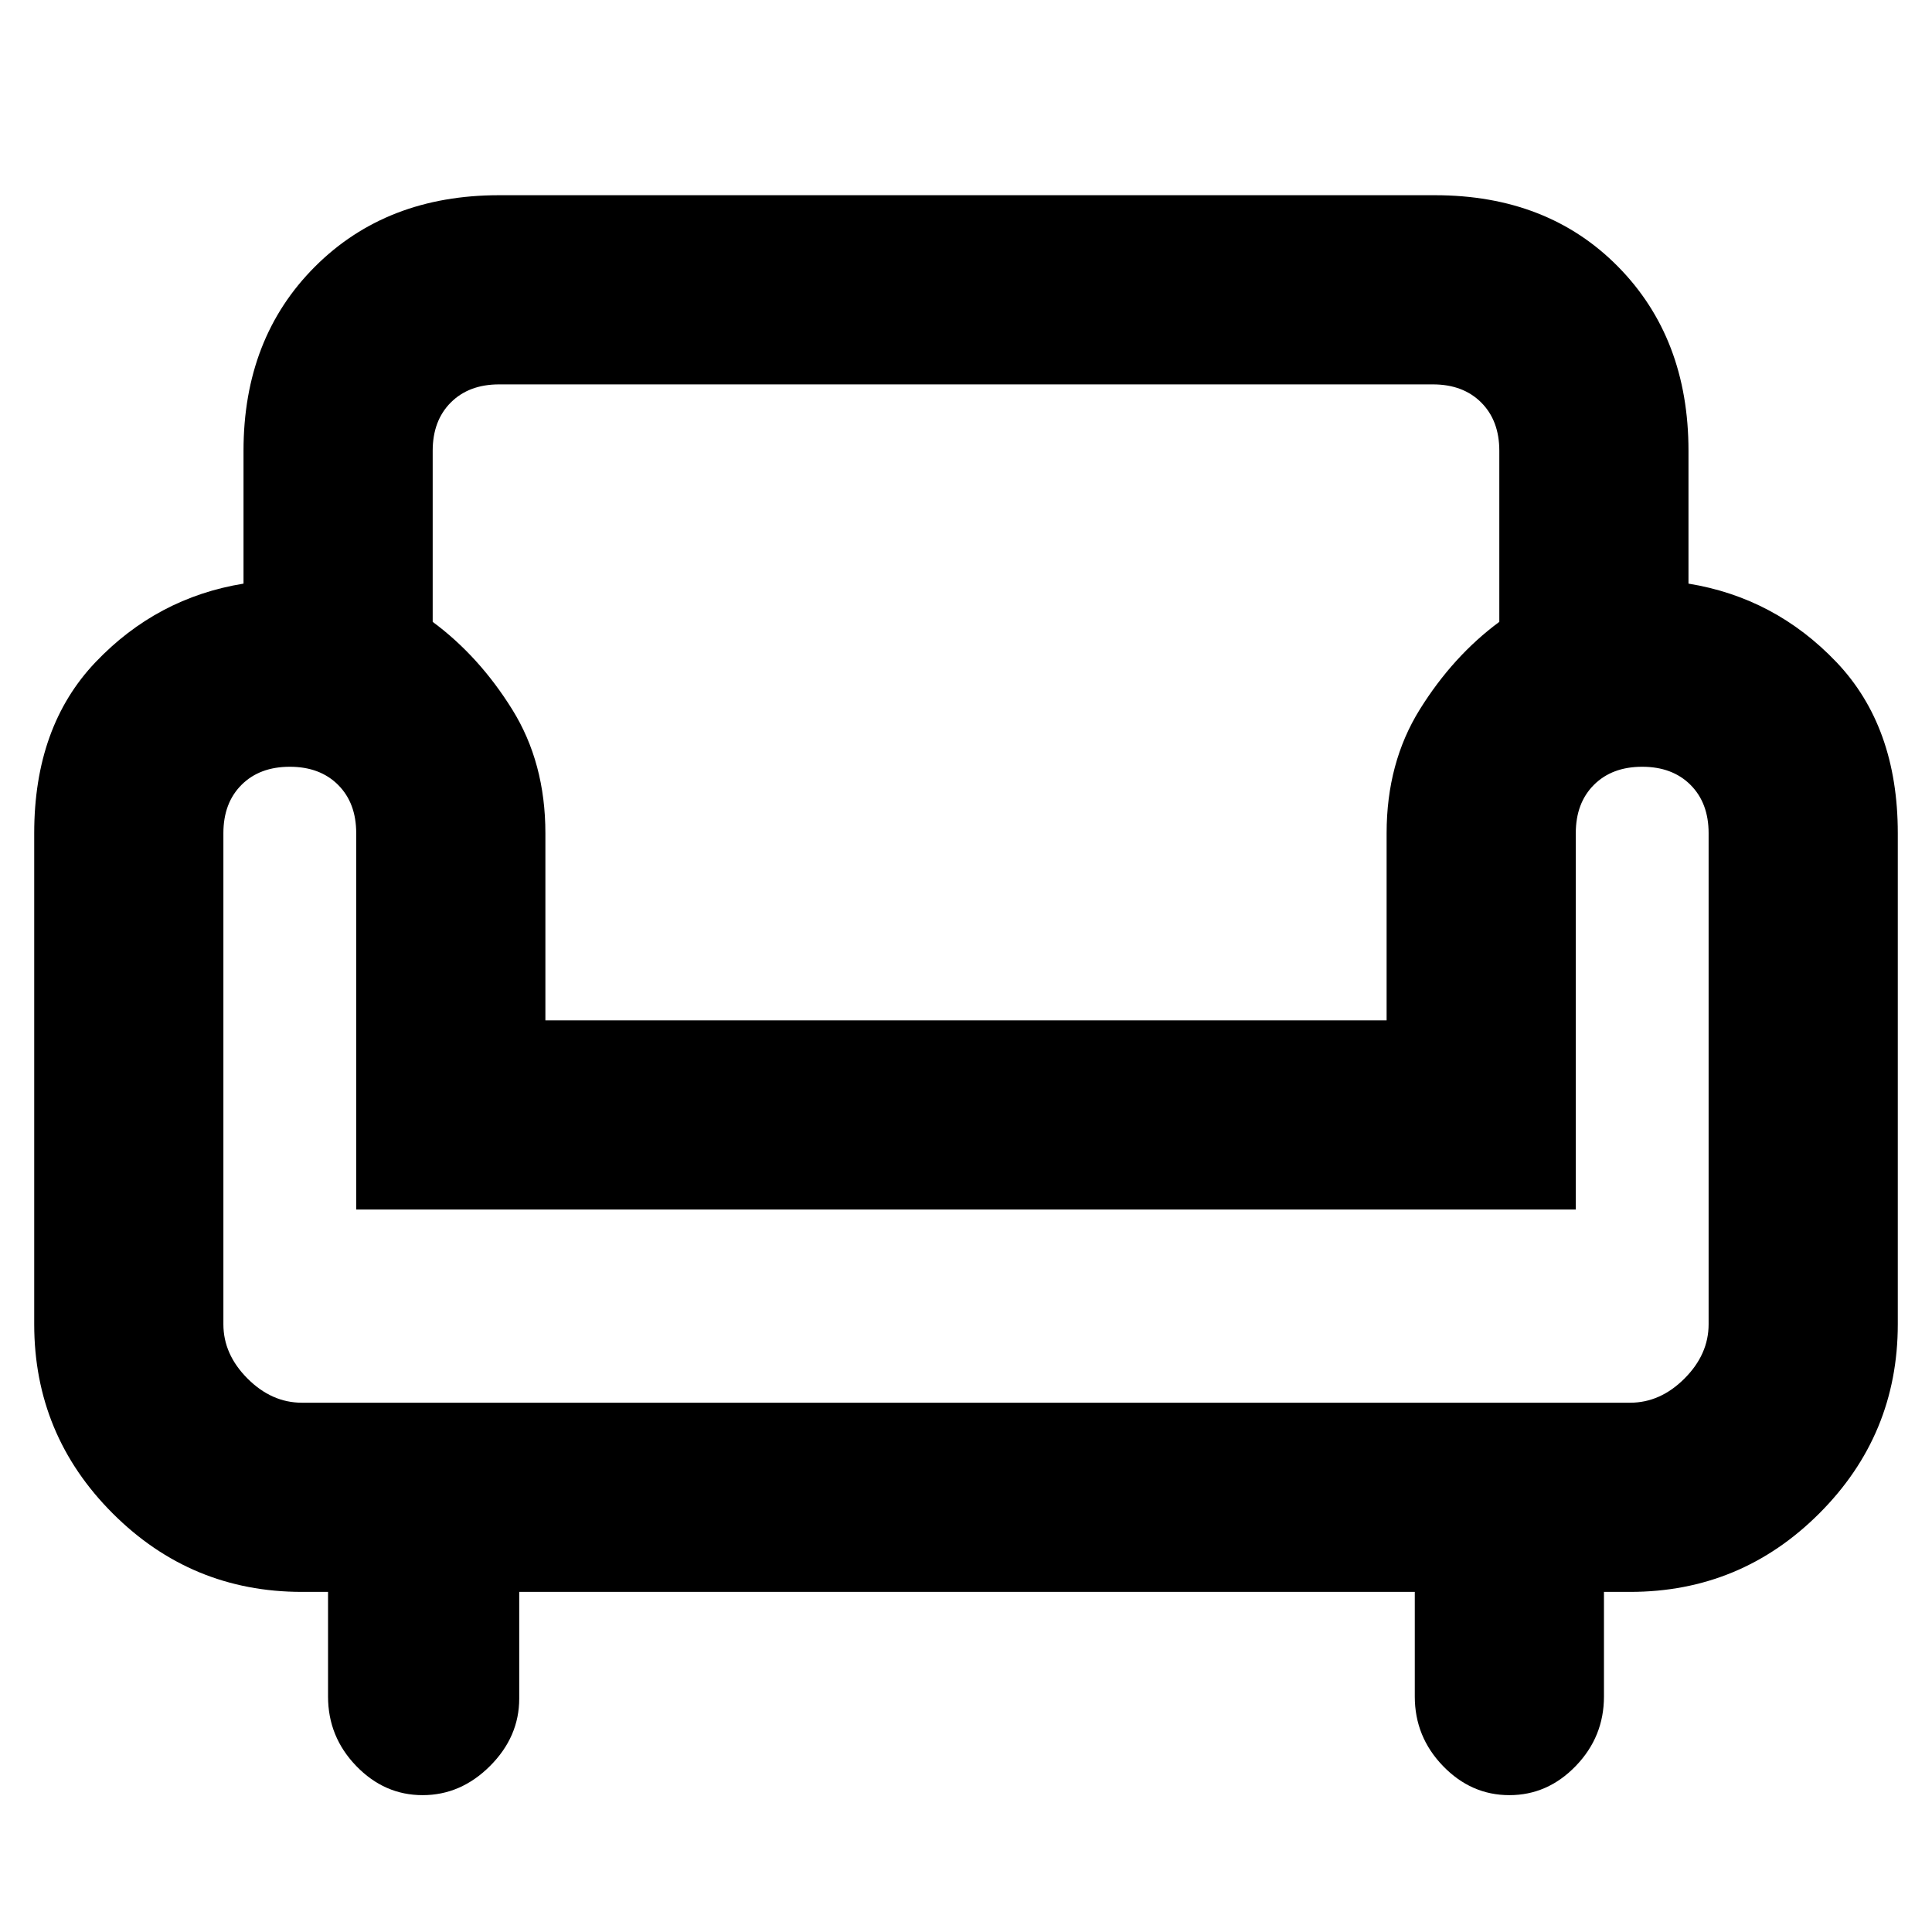
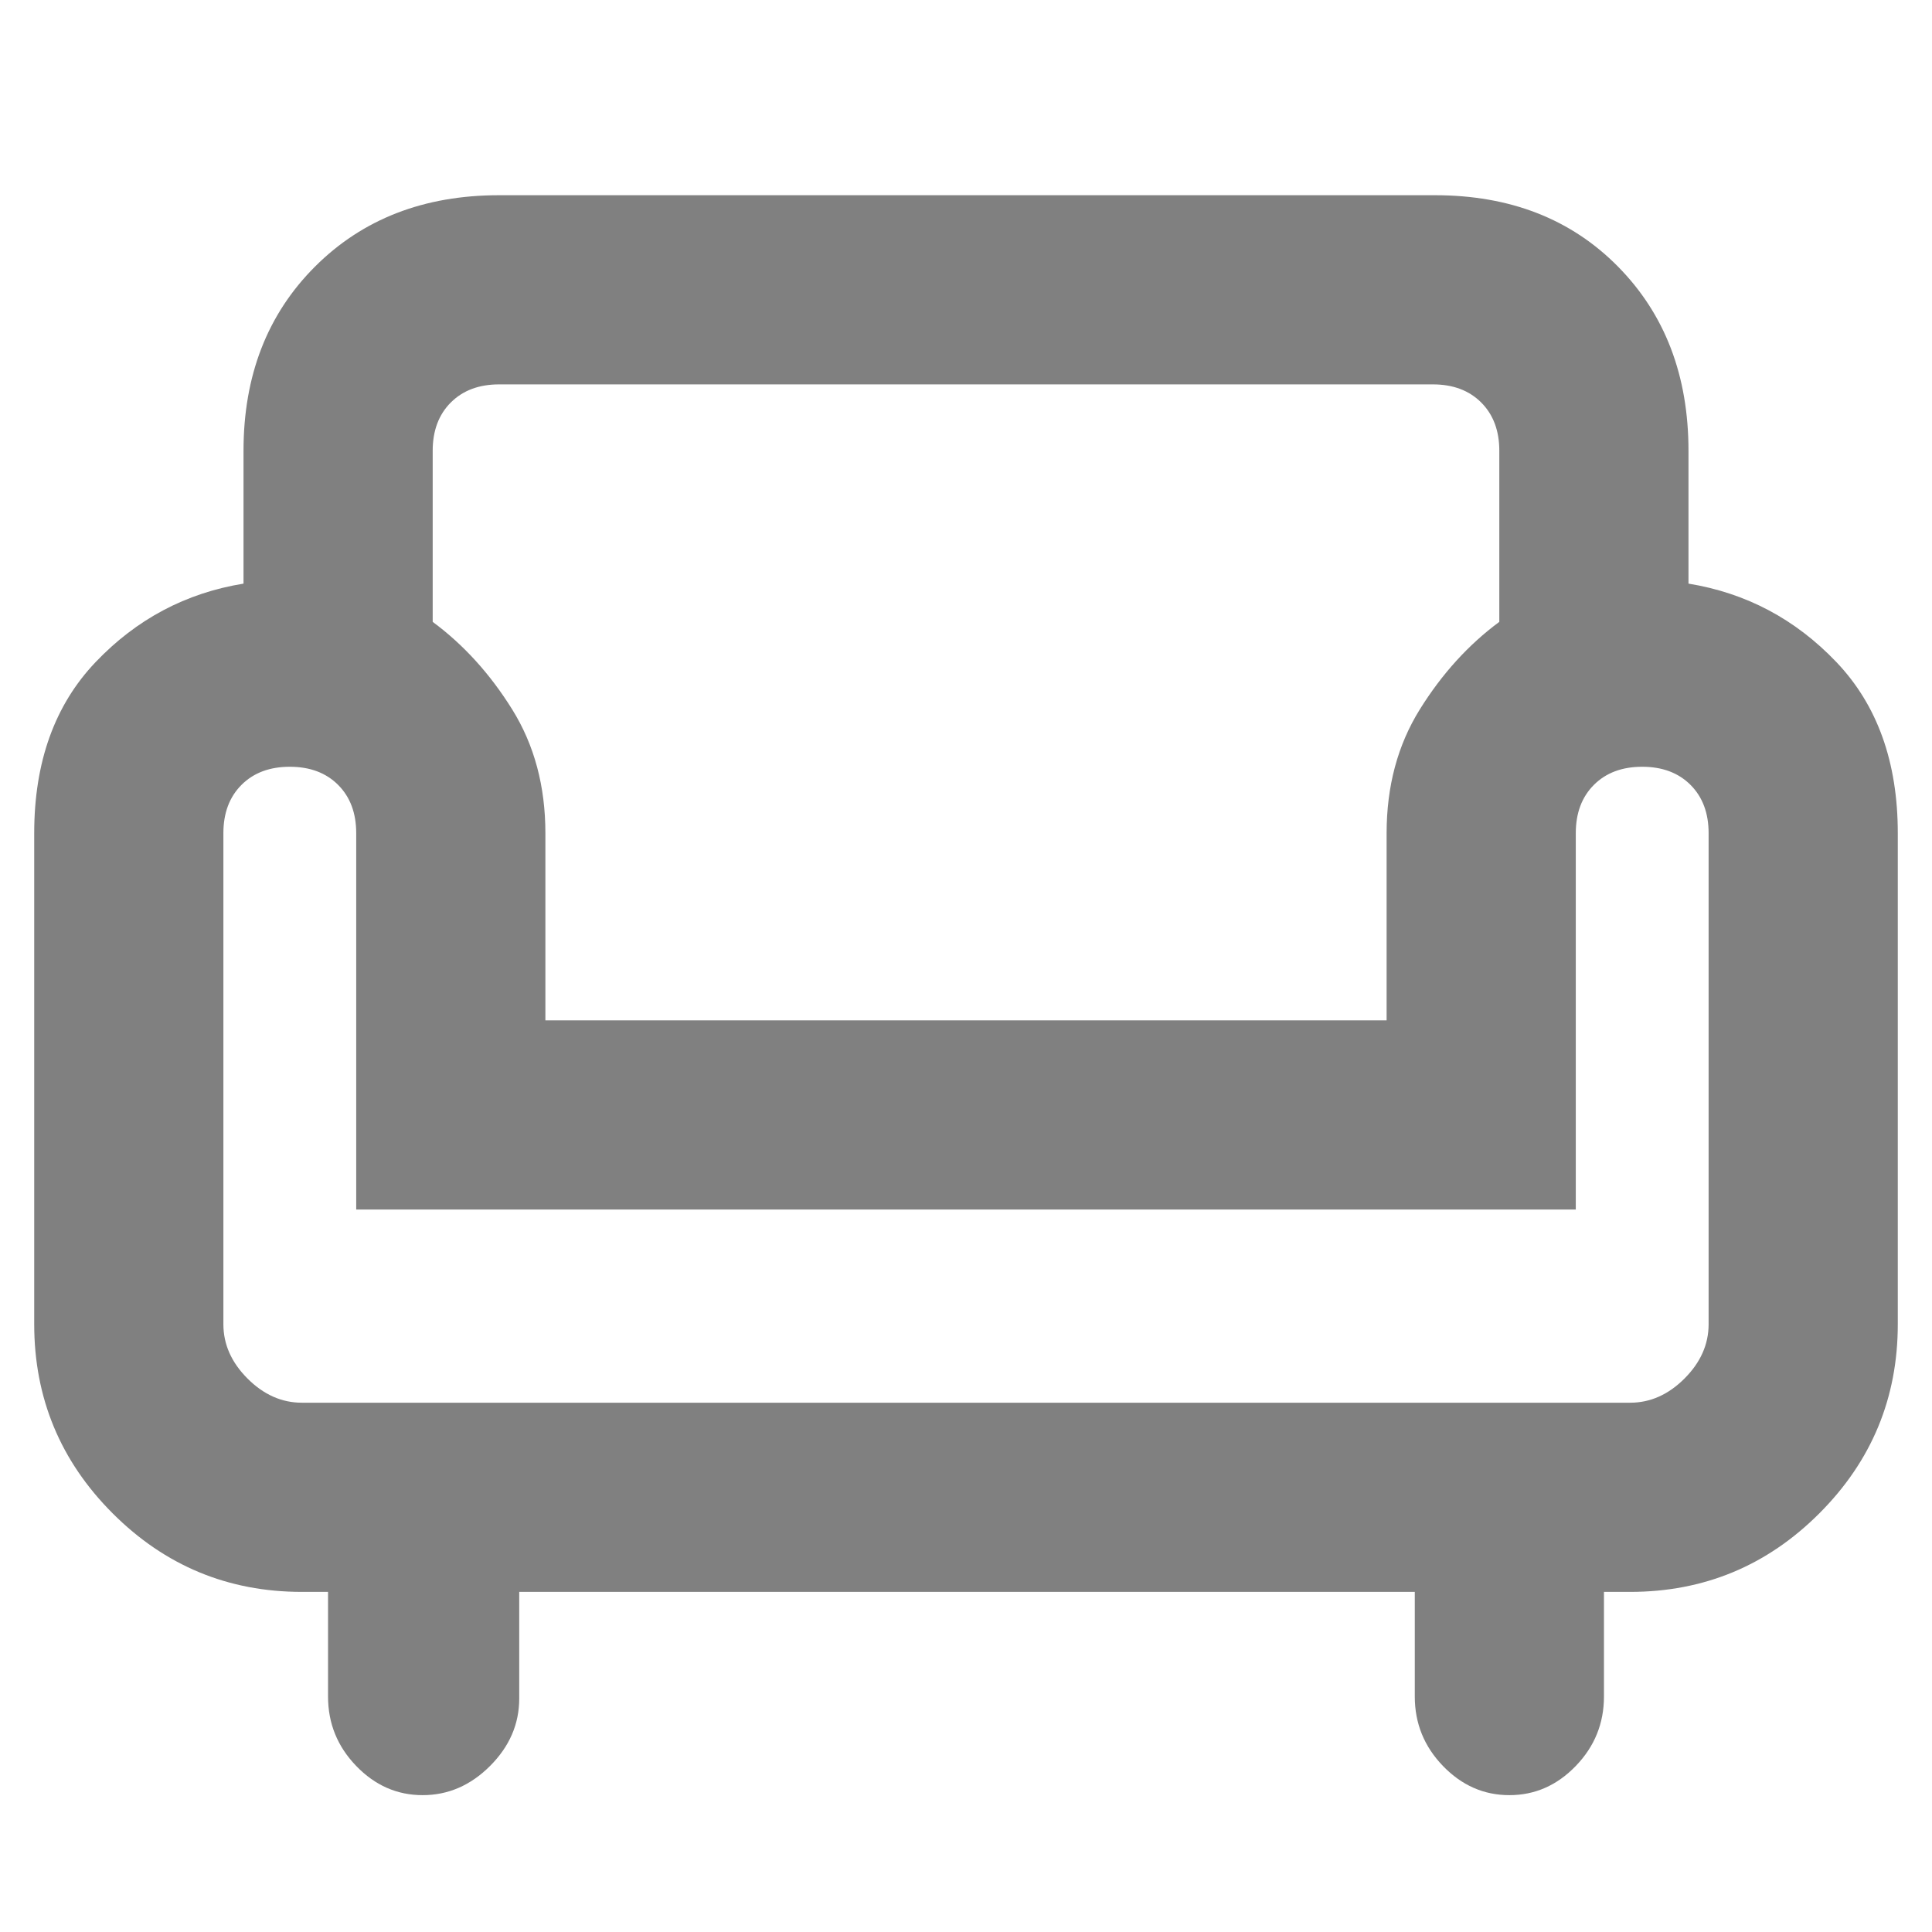
<svg xmlns="http://www.w3.org/2000/svg" height="48" width="48">
-   <g stroke="chair.svg">
+   <g fill="gray">
    <path d="M10.5 44.6q-.95 0-1.65-.725t-.7-1.725v-2.6H7.5q-2.75 0-4.7-1.95Q.85 35.65.85 32.9V20.7q0-2.65 1.525-4.25T6.05 14.5v-3.3q0-2.8 1.775-4.575Q9.6 4.85 12.4 4.85h23.25q2.8 0 4.55 1.775t1.75 4.575v3.3q2.15.35 3.675 1.95t1.525 4.25v12.2q0 2.75-1.95 4.7-1.95 1.95-4.7 1.95h-.65v2.6q0 1-.7 1.725-.7.725-1.65.725t-1.65-.725q-.7-.725-.7-1.725v-2.6H12.9v2.65q0 .95-.725 1.675-.725.725-1.675.725Zm-3-9.75h33q.75 0 1.35-.6.6-.6.6-1.35V20.7q0-.75-.45-1.2-.45-.45-1.2-.45t-1.2.45q-.45.45-.45 1.2v9.35H8.85V20.7q0-.75-.45-1.2-.45-.45-1.2-.45T6 19.5q-.45.45-.45 1.2v12.2q0 .75.6 1.35.6.6 1.35.6Zm6.05-9.5h20.9V20.7q0-1.75.825-3.075.825-1.325 1.975-2.175V11.2q0-.75-.45-1.2-.45-.45-1.2-.45H12.4q-.75 0-1.2.45-.45.45-.45 1.2v4.25q1.15.85 1.975 2.175.825 1.325.825 3.075Zm10.45 0Zm0 9.5Zm0-5.35Z" />
  </g>
</svg>
